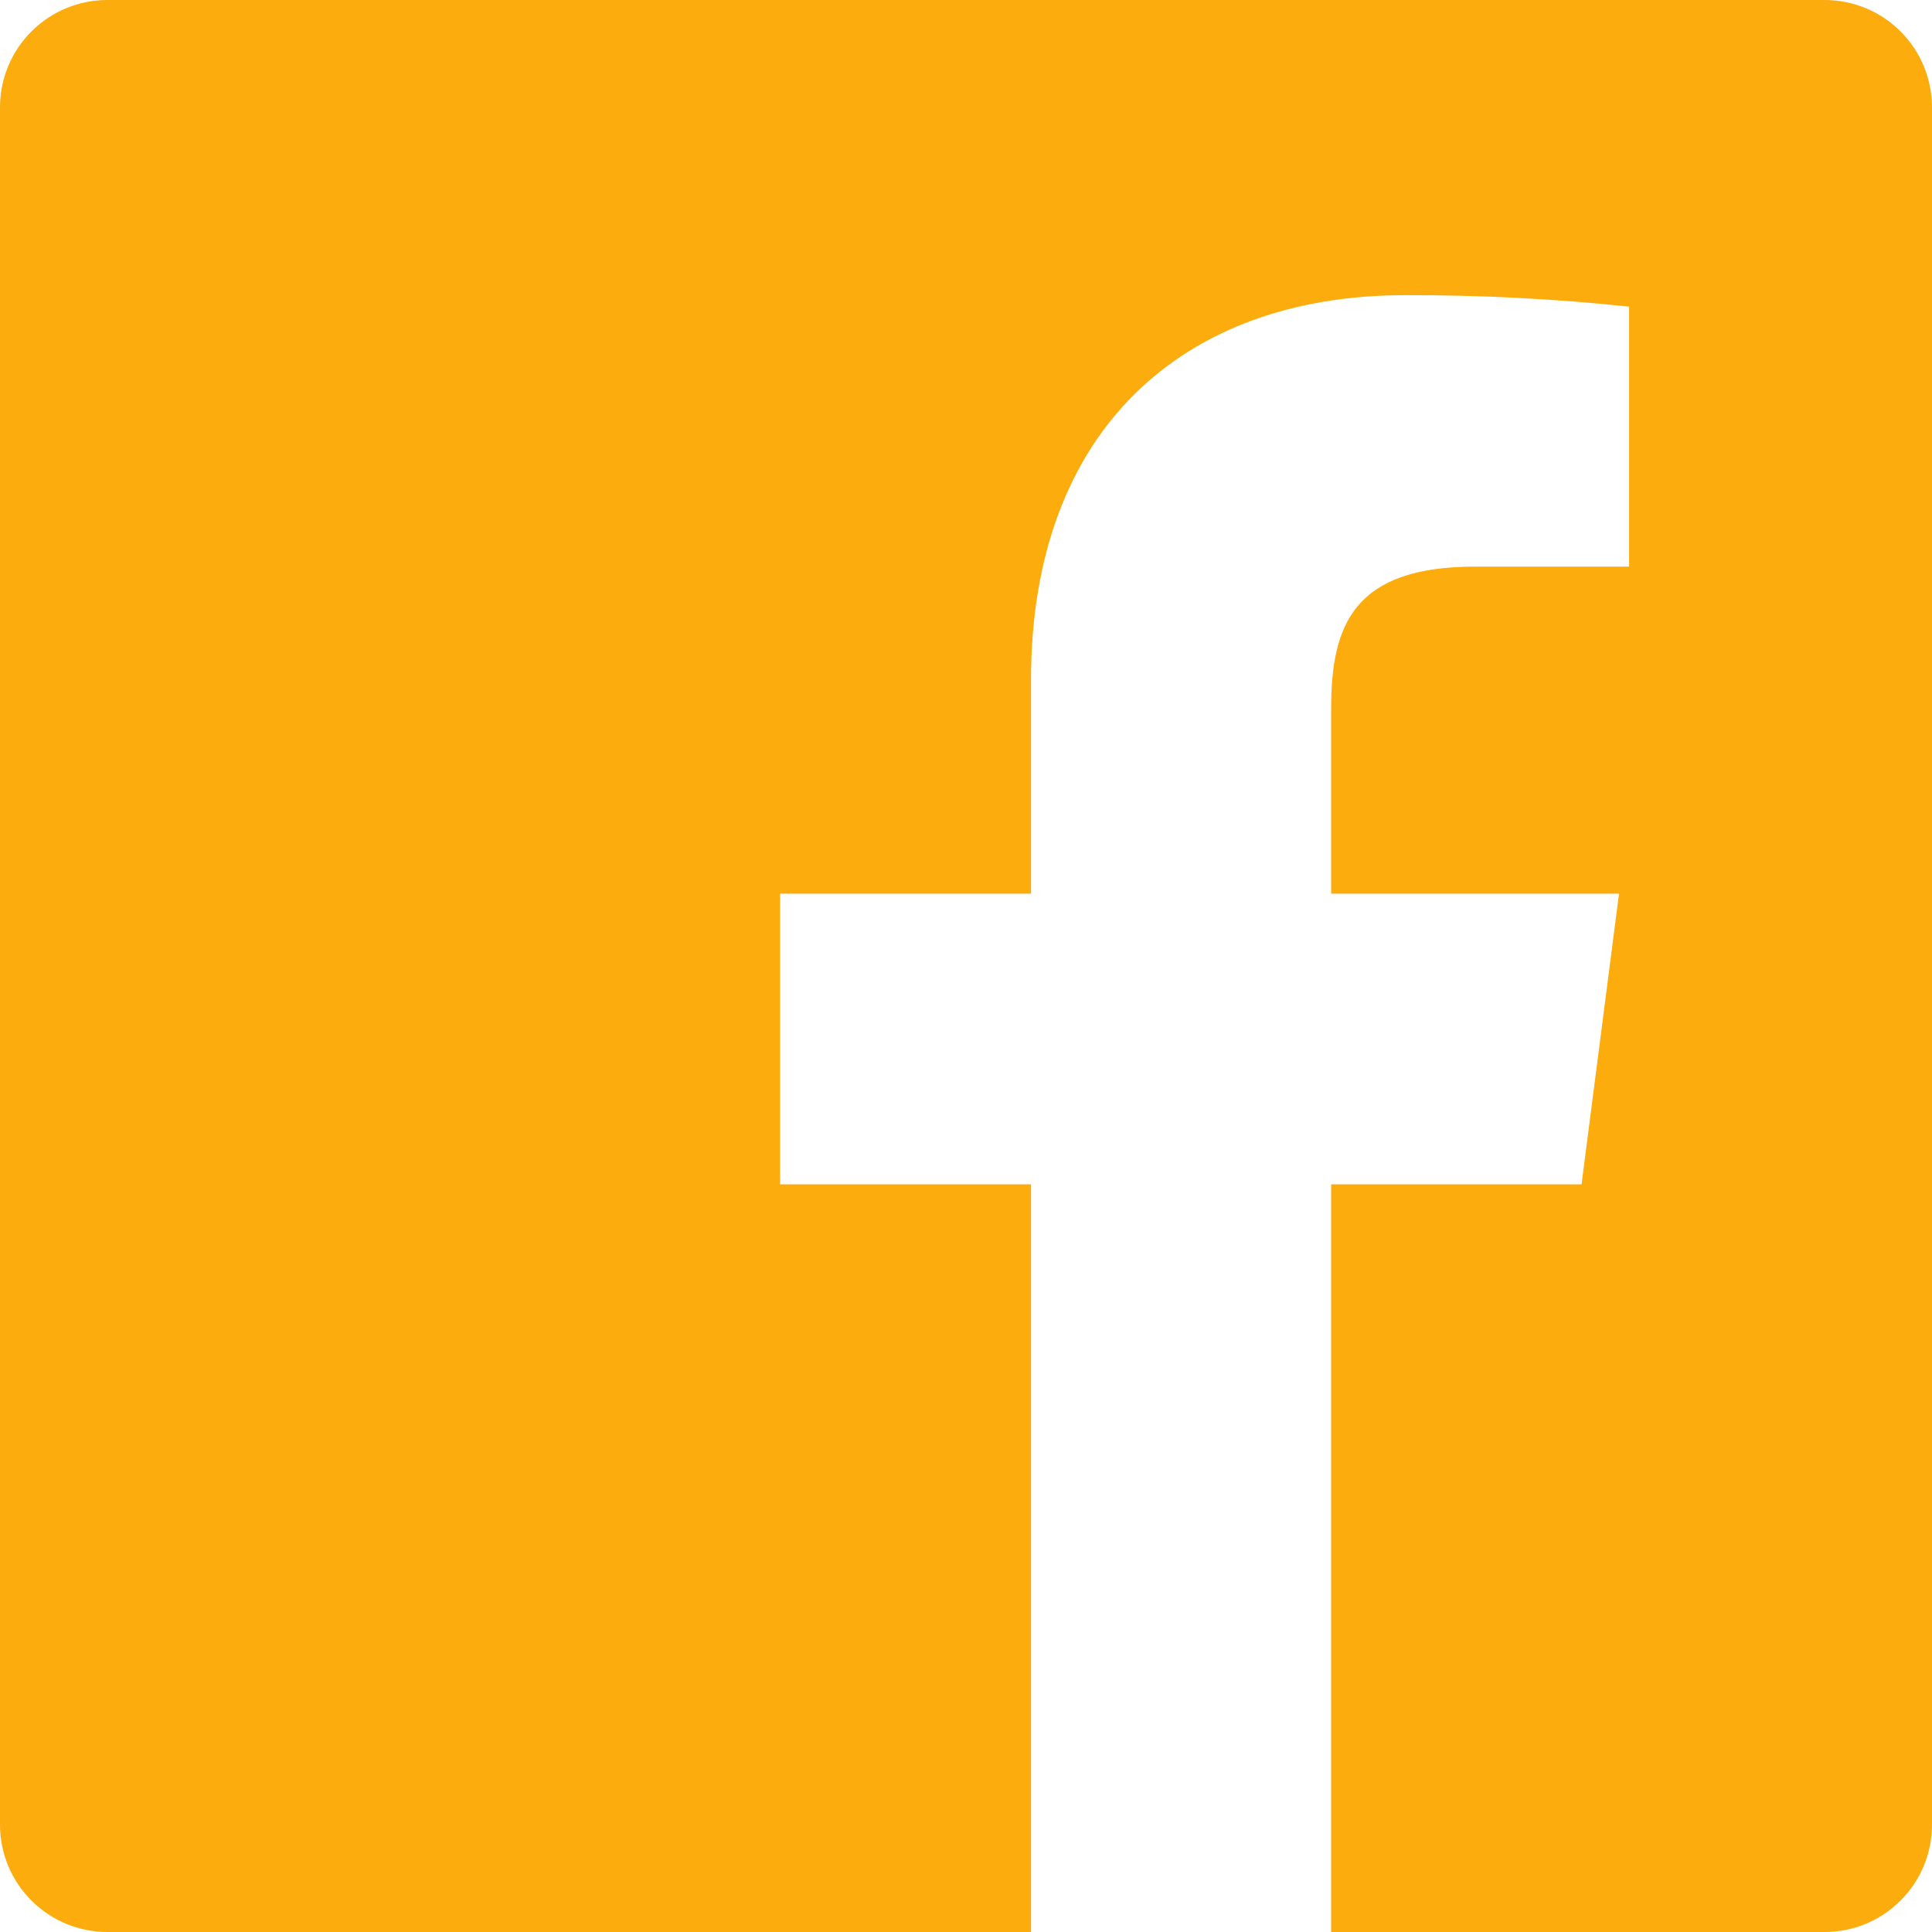
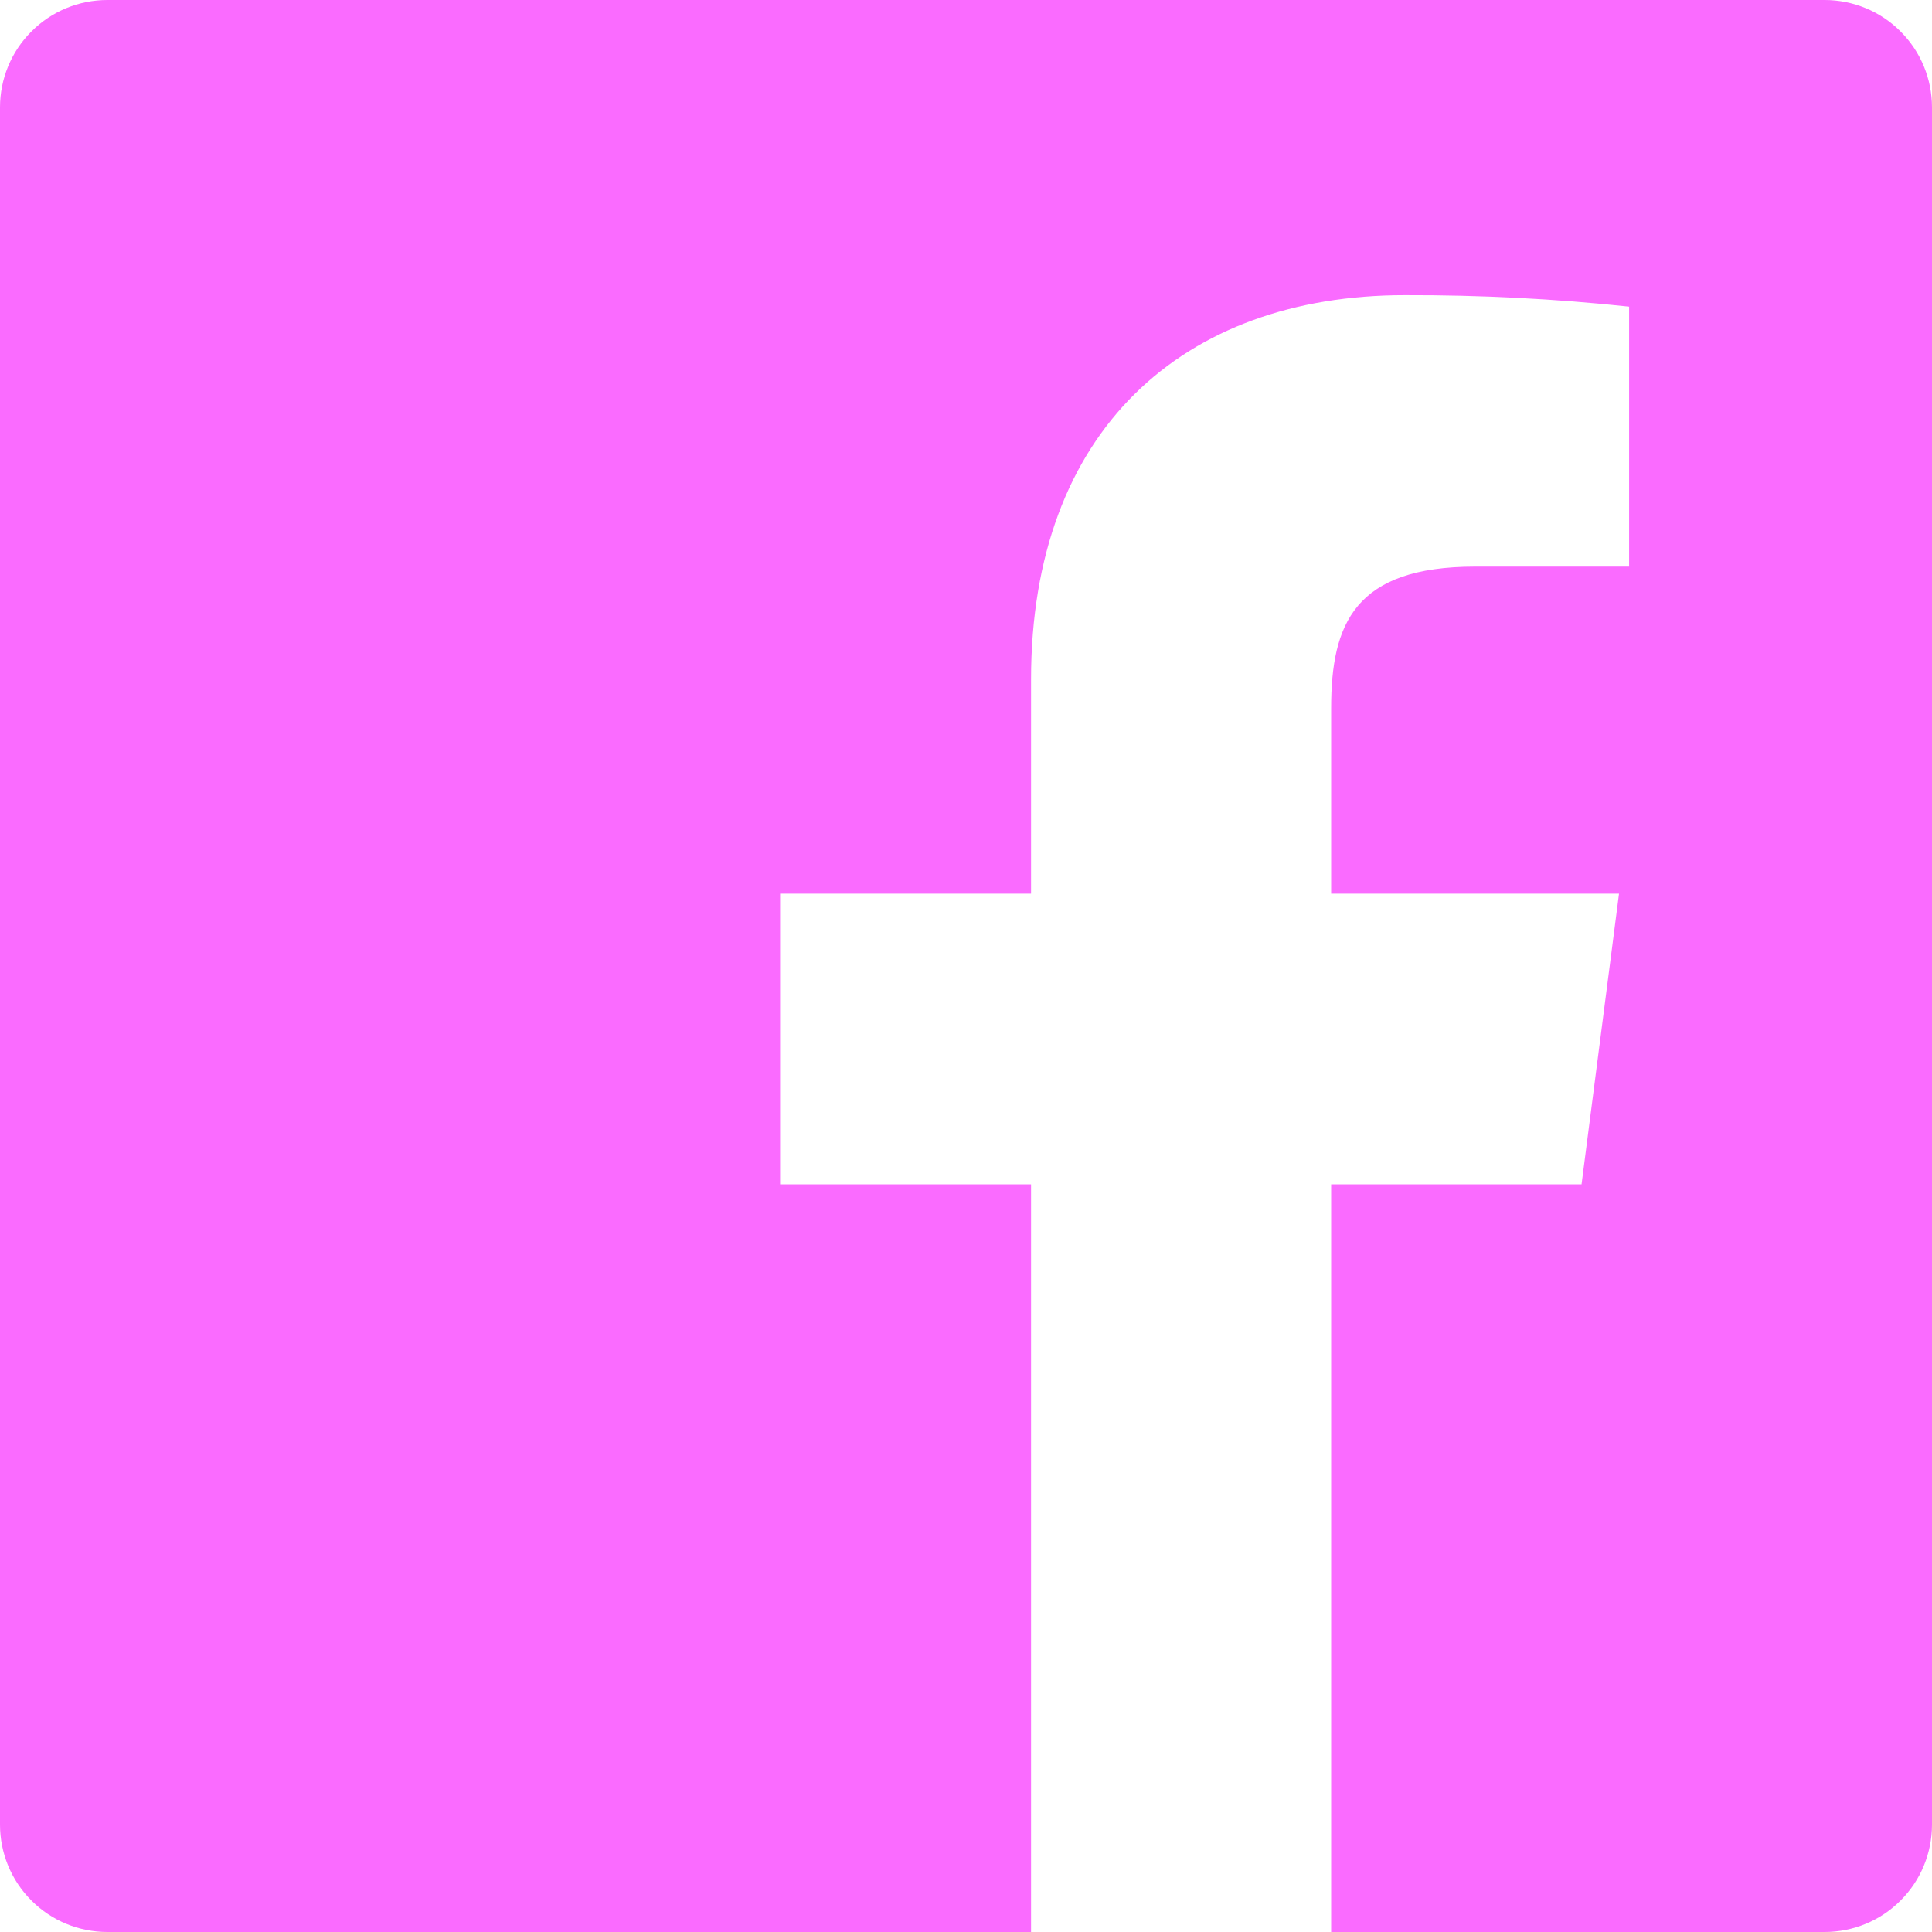
<svg xmlns="http://www.w3.org/2000/svg" width="18" height="18" viewBox="0 0 18 18" fill="none">
-   <path d="M12.402 18V11.034H14.735L15.084 8.326H12.402V6.598C12.402 5.814 12.62 5.279 13.744 5.279H15.178V2.857C14.484 2.783 13.786 2.748 13.088 2.75C11.021 2.75 9.606 4.012 9.606 6.33V8.326H7.268V11.034H9.606V18H1C0.735 18 0.48 17.895 0.293 17.707C0.105 17.52 0 17.265 0 17V1C0 0.735 0.105 0.48 0.293 0.293C0.48 0.105 0.735 0 1 0H17C17.265 0 17.52 0.105 17.707 0.293C17.895 0.48 18 0.735 18 1V17C18 17.265 17.895 17.52 17.707 17.707C17.52 17.895 17.265 18 17 18H12.402Z" fill="#FCAC0D" />
+   <path d="M12.402 18V11.034H14.735L15.084 8.326H12.402V6.598C12.402 5.814 12.62 5.279 13.744 5.279H15.178V2.857C14.484 2.783 13.786 2.748 13.088 2.75C11.021 2.75 9.606 4.012 9.606 6.33V8.326H7.268V11.034H9.606V18H1C0.735 18 0.48 17.895 0.293 17.707C0.105 17.52 0 17.265 0 17V1C0 0.735 0.105 0.48 0.293 0.293C0.48 0.105 0.735 0 1 0H17C17.265 0 17.52 0.105 17.707 0.293C17.895 0.48 18 0.735 18 1V17C18 17.265 17.895 17.52 17.707 17.707C17.52 17.895 17.265 18 17 18H12.402Z" fill="#FA6BFF" />
</svg>
